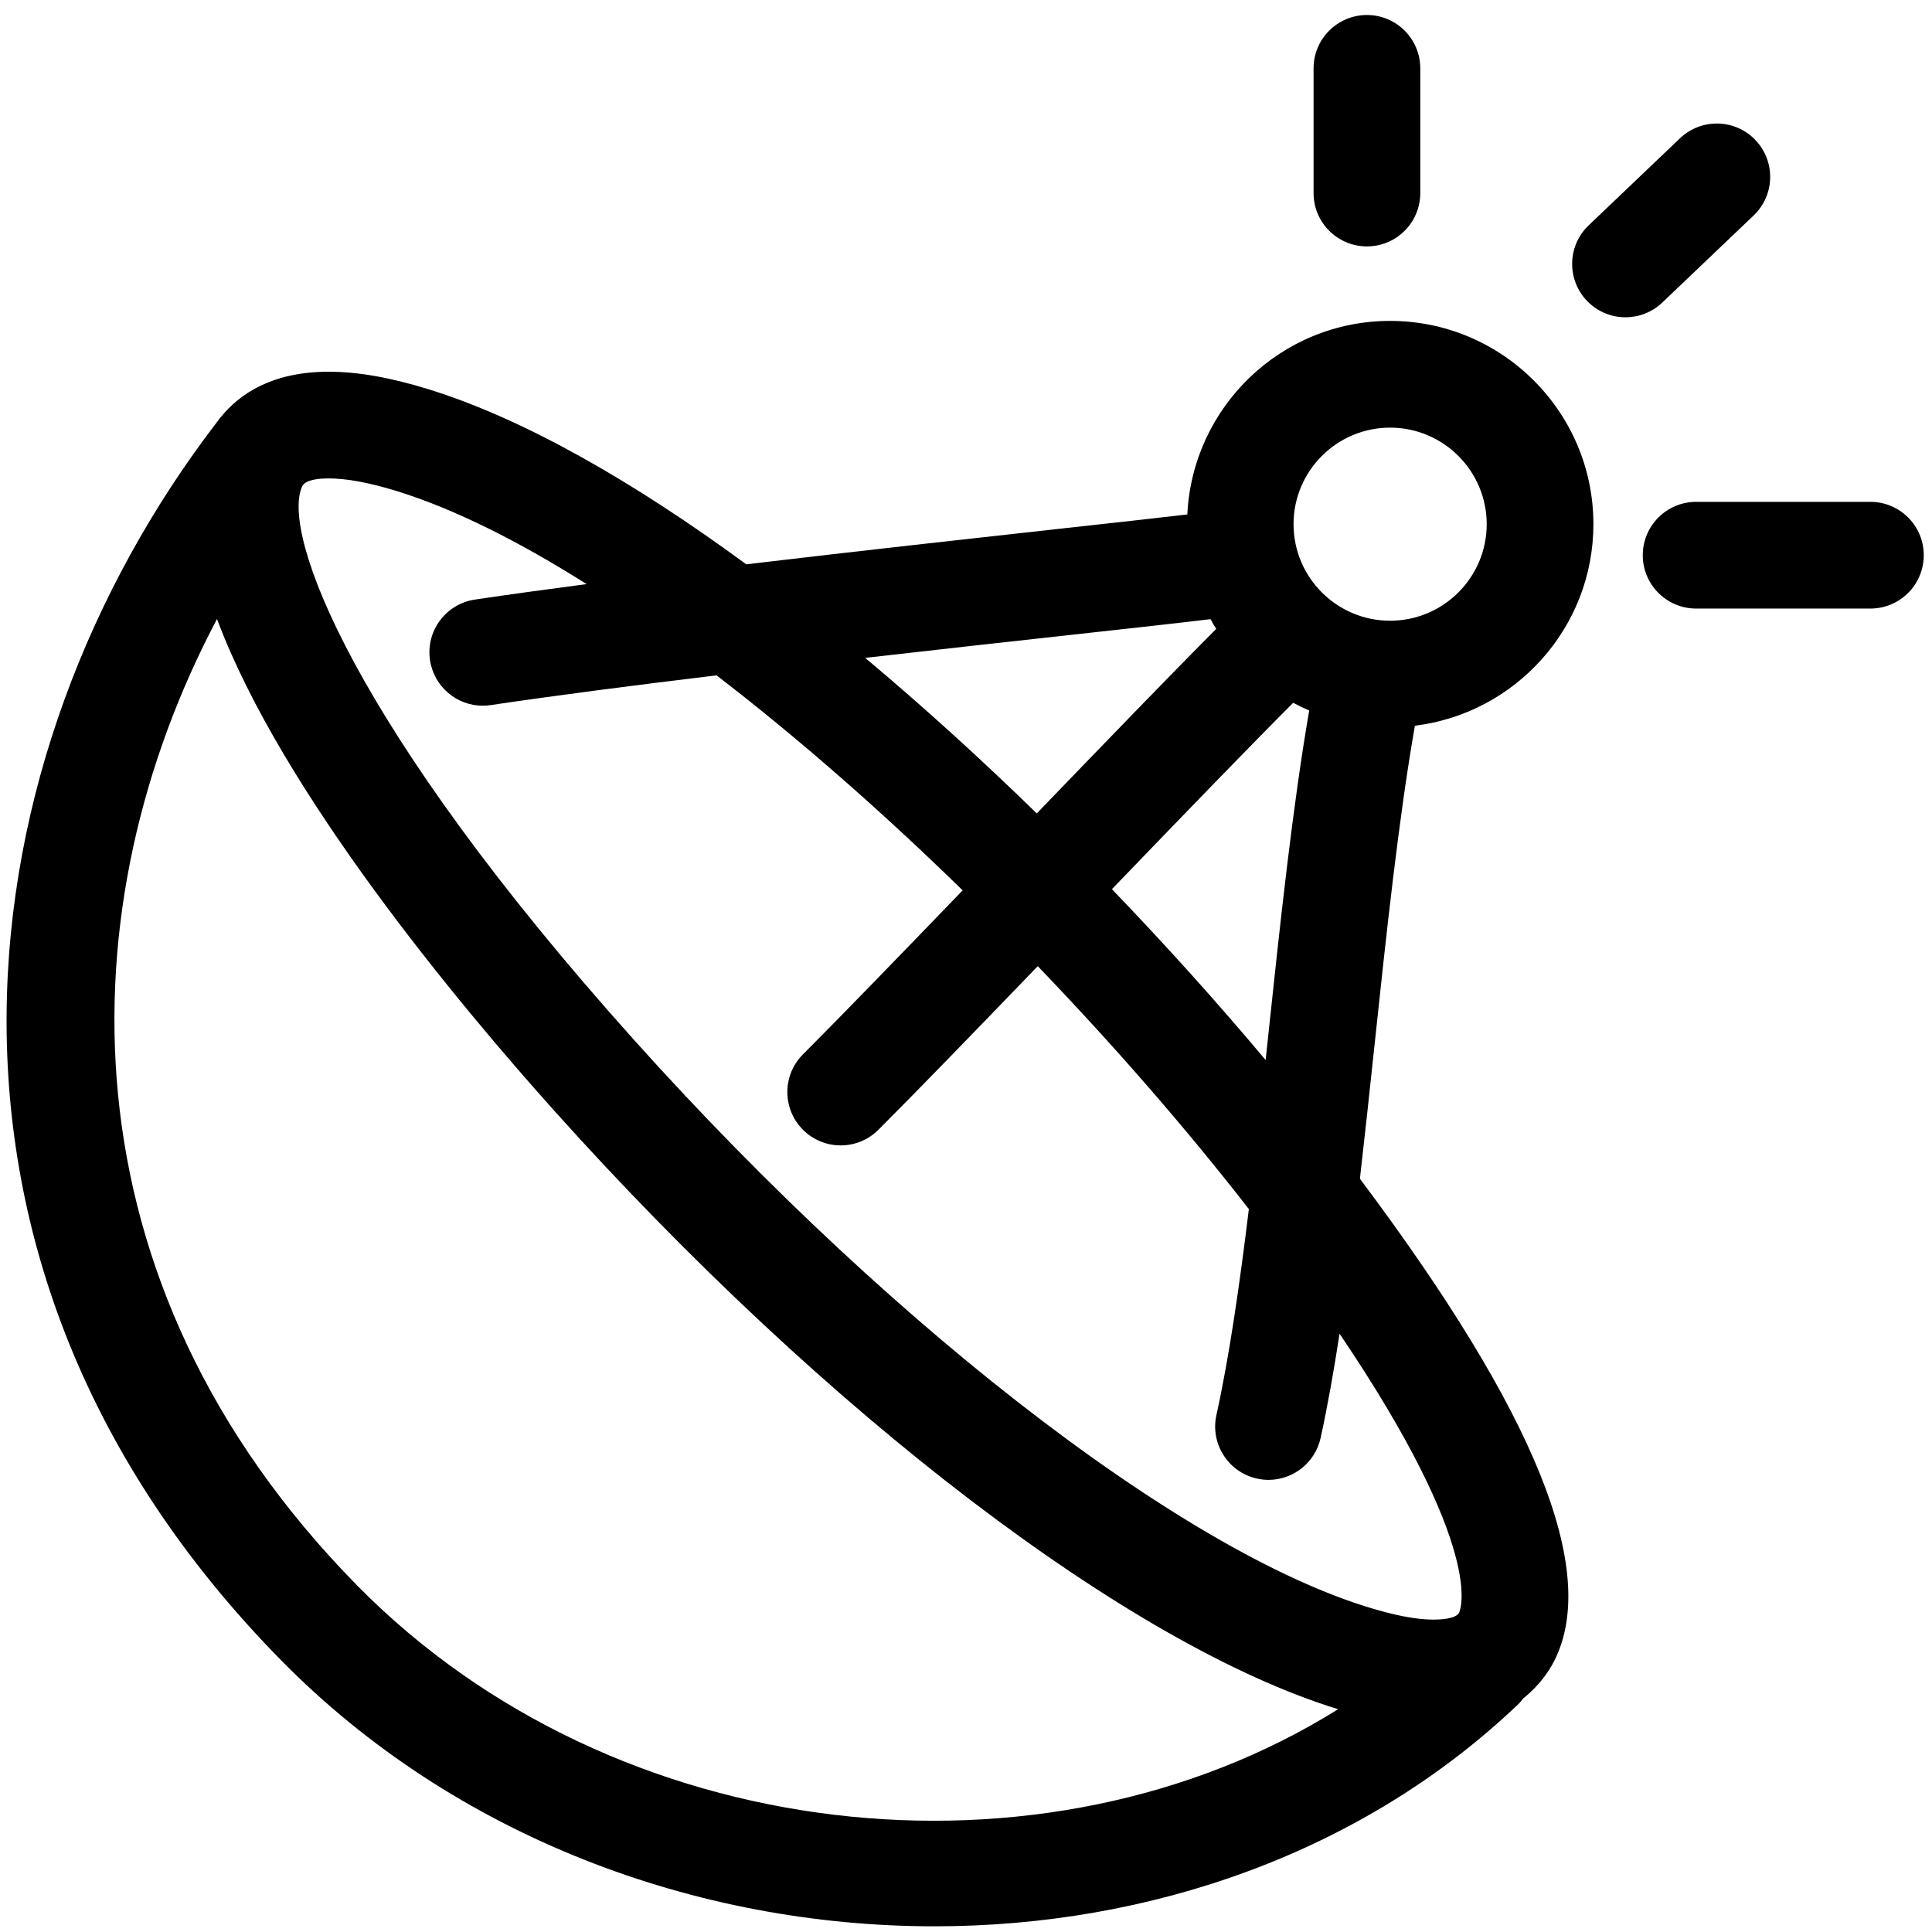
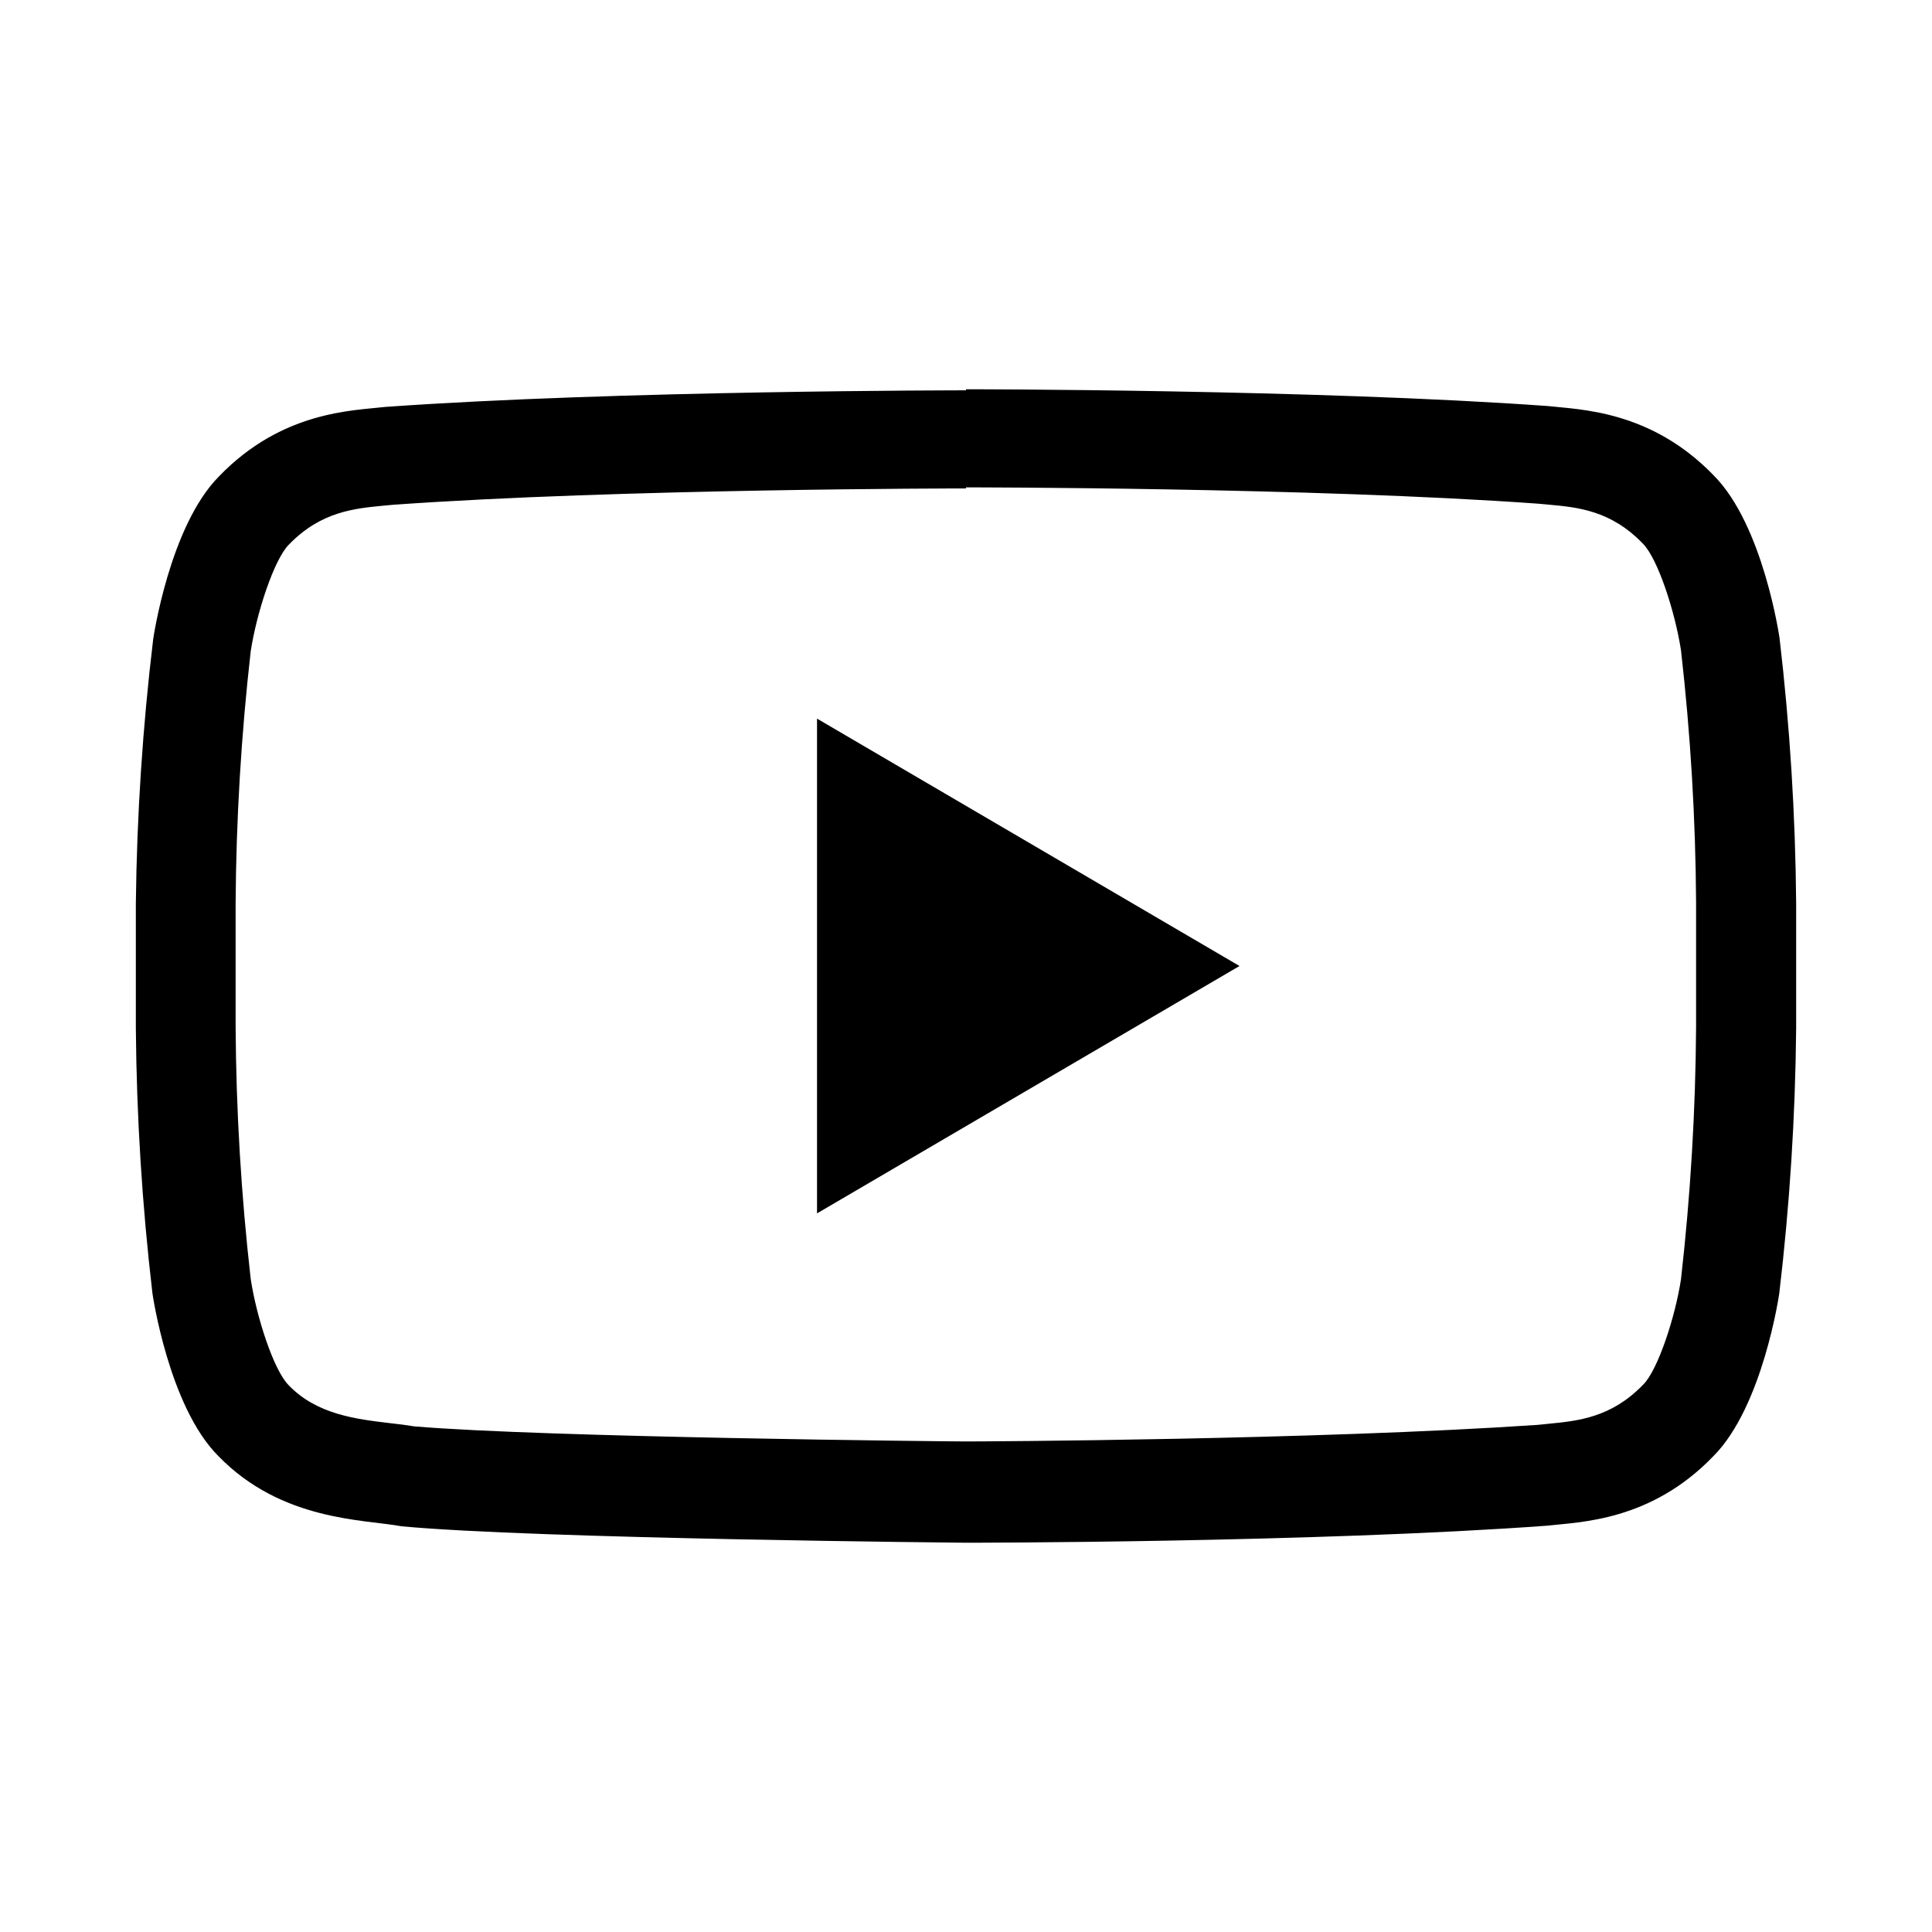
- <svg xmlns="http://www.w3.org/2000/svg" enable-background="new 0 0 91 91" id="Layer_1" version="1.1" viewBox="0 0 91 91" xml:space="preserve">
-   <g fill="black">
-     <g>
-       <path d="M44.014,90.732c10.152,0,20.162-3.461,27.508-10.471c0.086-0.082,0.156-0.174,0.227-0.266    c0.744-0.59,1.209-1.268,1.471-1.789c2.109-4.229-0.893-11.652-9.166-22.686c0.236-2.055,0.459-4.145,0.68-6.217    c0.563-5.304,1.145-10.759,1.91-15.121c4.729-0.578,8.408-4.611,8.408-9.494c0-5.279-4.297-9.573-9.576-9.573    c-5.125,0-9.309,4.05-9.551,9.116c-1.324,0.156-3.439,0.391-5.969,0.669C45.75,25.366,40.4,25.956,35.15,26.58    c-5.27-3.869-10.42-6.831-14.938-8.237c-1.805-0.561-3.352-0.834-4.73-0.834c-2.686,0-4.209,1.063-5.074,2.129    c-0.01,0.013-0.023,0.022-0.035,0.036c-0.008,0.01-0.014,0.021-0.021,0.03c-0.066,0.083-0.125,0.163-0.184,0.244    C-1.676,35.426-5.299,59.35,13.242,78.203C21.422,86.518,32.805,90.732,44.014,90.732z M60.91,33.103    c0.246,0.133,0.498,0.253,0.756,0.364c-0.781,4.504-1.365,9.981-1.93,15.308c-0.041,0.383-0.082,0.77-0.123,1.154    c-2.246-2.678-4.684-5.39-7.24-8.048C55.633,38.497,58.832,35.183,60.91,33.103z M65.475,20.142c2.51,0,4.551,2.04,4.551,4.548    s-2.041,4.547-4.551,4.547c-2.508,0-4.547-2.039-4.547-4.547S62.967,20.142,65.475,20.142z M50.506,29.897    c2.977-0.328,5.232-0.578,6.512-0.734c0.082,0.157,0.176,0.308,0.268,0.459c-2.102,2.108-5.244,5.363-8.453,8.691    c-2.631-2.566-5.348-5.036-8.082-7.326C44.268,30.584,47.652,30.211,50.506,29.897z M18.721,23.14    c2.701,0.841,5.725,2.362,8.91,4.372c-1.883,0.246-3.666,0.491-5.262,0.729c-1.373,0.204-2.32,1.482-2.115,2.855    c0.186,1.246,1.258,2.143,2.482,2.143c0.121,0,0.246-0.009,0.371-0.027c3.043-0.453,6.768-0.934,10.643-1.402    c3.859,2.963,7.807,6.431,11.592,10.127c-2.914,3.023-5.705,5.907-7.52,7.724c-0.982,0.98-0.982,2.572,0,3.553    c0.49,0.49,1.133,0.736,1.775,0.736c0.645,0,1.287-0.246,1.777-0.736c1.828-1.826,4.604-4.695,7.506-7.706    c3.629,3.776,7.023,7.683,9.943,11.442c-0.439,3.604-0.928,6.98-1.527,9.697c-0.301,1.355,0.555,2.697,1.91,2.996    c0.182,0.041,0.365,0.061,0.545,0.061c1.152,0,2.191-0.799,2.451-1.971c0.328-1.488,0.621-3.154,0.893-4.914    c6.918,10.227,5.689,13.018,5.627,13.145c-0.15,0.299-0.945,0.322-1.186,0.322c-0.57,0-1.25-0.096-2.021-0.285    c-8.754-2.139-23.092-13.01-35.68-27.051c-13.242-14.775-16.602-23.81-15.607-26.034c0.141-0.315,0.76-0.382,1.254-0.382    C16.336,22.534,17.426,22.738,18.721,23.14z M10.221,29.156c3.055,8.183,11.467,18.233,15.873,23.147    C38.938,66.629,53.227,77.5,63.029,80.506c-13.867,8.66-34.033,6.543-46.205-5.826C2.691,60.309,3.123,42.583,10.221,29.156z" />
-       <path d="M61.871,3.22v5.873c0,1.388,1.125,2.513,2.514,2.513c1.387,0,2.512-1.125,2.512-2.513V3.22    c0-1.388-1.125-2.513-2.512-2.513C62.996,0.708,61.871,1.833,61.871,3.22z" />
-       <path d="M82.598,10.15c1.006-0.958,1.043-2.548,0.086-3.552c-0.955-1.005-2.547-1.043-3.553-0.086l-4.301,4.1    c-1.006,0.958-1.043,2.549-0.086,3.553c0.494,0.518,1.156,0.779,1.818,0.779c0.623,0,1.248-0.23,1.734-0.693L82.598,10.15z" />
-       <path d="M88.098,23.638h-8.207c-1.389,0-2.514,1.125-2.514,2.513s1.125,2.513,2.514,2.513h8.207c1.389,0,2.514-1.125,2.514-2.513    S89.486,23.638,88.098,23.638z" />
-     </g>
-   </g>
+ <svg xmlns="http://www.w3.org/2000/svg" data-name="Layer 1" id="Layer_1" viewBox="0 0 128 128">
+   <defs>
+     <style>.cls-1{fill:black;}</style>
+   </defs>
+   <path class="cls-1" d="M64,32.29c.23,0,22.92,0,37.9,1.08l.66.06c2,.18,4.16.39,6.28,2.58l0,0,0,0c1,1,2.14,4.54,2.53,7.07a156,156,0,0,1,1,16.71v8.24a156.82,156.82,0,0,1-1,16.72c-.37,2.47-1.54,6.06-2.52,7l0,0,0,0c-2.11,2.18-4.32,2.39-6.27,2.58l-.68.07c-14.72,1-36.89,1.1-37.89,1.1-1.15,0-28-.27-36.57-1-.51-.08-1-.15-1.58-.21-2.28-.27-4.87-.58-6.73-2.51l0,0,0,0c-1-1-2.14-4.53-2.52-7.05a156,156,0,0,1-1-16.71V59.86a156.79,156.79,0,0,1,1-16.71c.39-2.55,1.55-6.09,2.53-7.07l0,0,0,0c2.12-2.19,4.33-2.39,6.28-2.58l.66-.06c15-1.07,37.67-1.08,37.89-1.08H64m0-6.5H64s-23.09,0-38.48,1.1c-2.15.25-6.83.27-11,4.59-3.29,3.3-4.37,10.79-4.37,10.79A162.25,162.25,0,0,0,9,59.86V68.1a162.19,162.19,0,0,0,1.1,17.59s1.07,7.49,4.37,10.78c4.19,4.32,9.68,4.19,12.13,4.65,8.8.83,37.4,1.09,37.4,1.09s23.11,0,38.51-1.13c2.15-.25,6.84-.28,11-4.6,3.29-3.29,4.37-10.78,4.37-10.78A162.26,162.26,0,0,0,119,68.11V59.87a162.27,162.27,0,0,0-1.1-17.59s-1.07-7.49-4.37-10.79c-4.18-4.32-8.87-4.35-11-4.59C87.11,25.79,64,25.79,64,25.79Z" />
+   <polygon class="cls-1" points="54.13 47.61 54.13 80.39 82.12 64 54.13 47.61" />
</svg>
